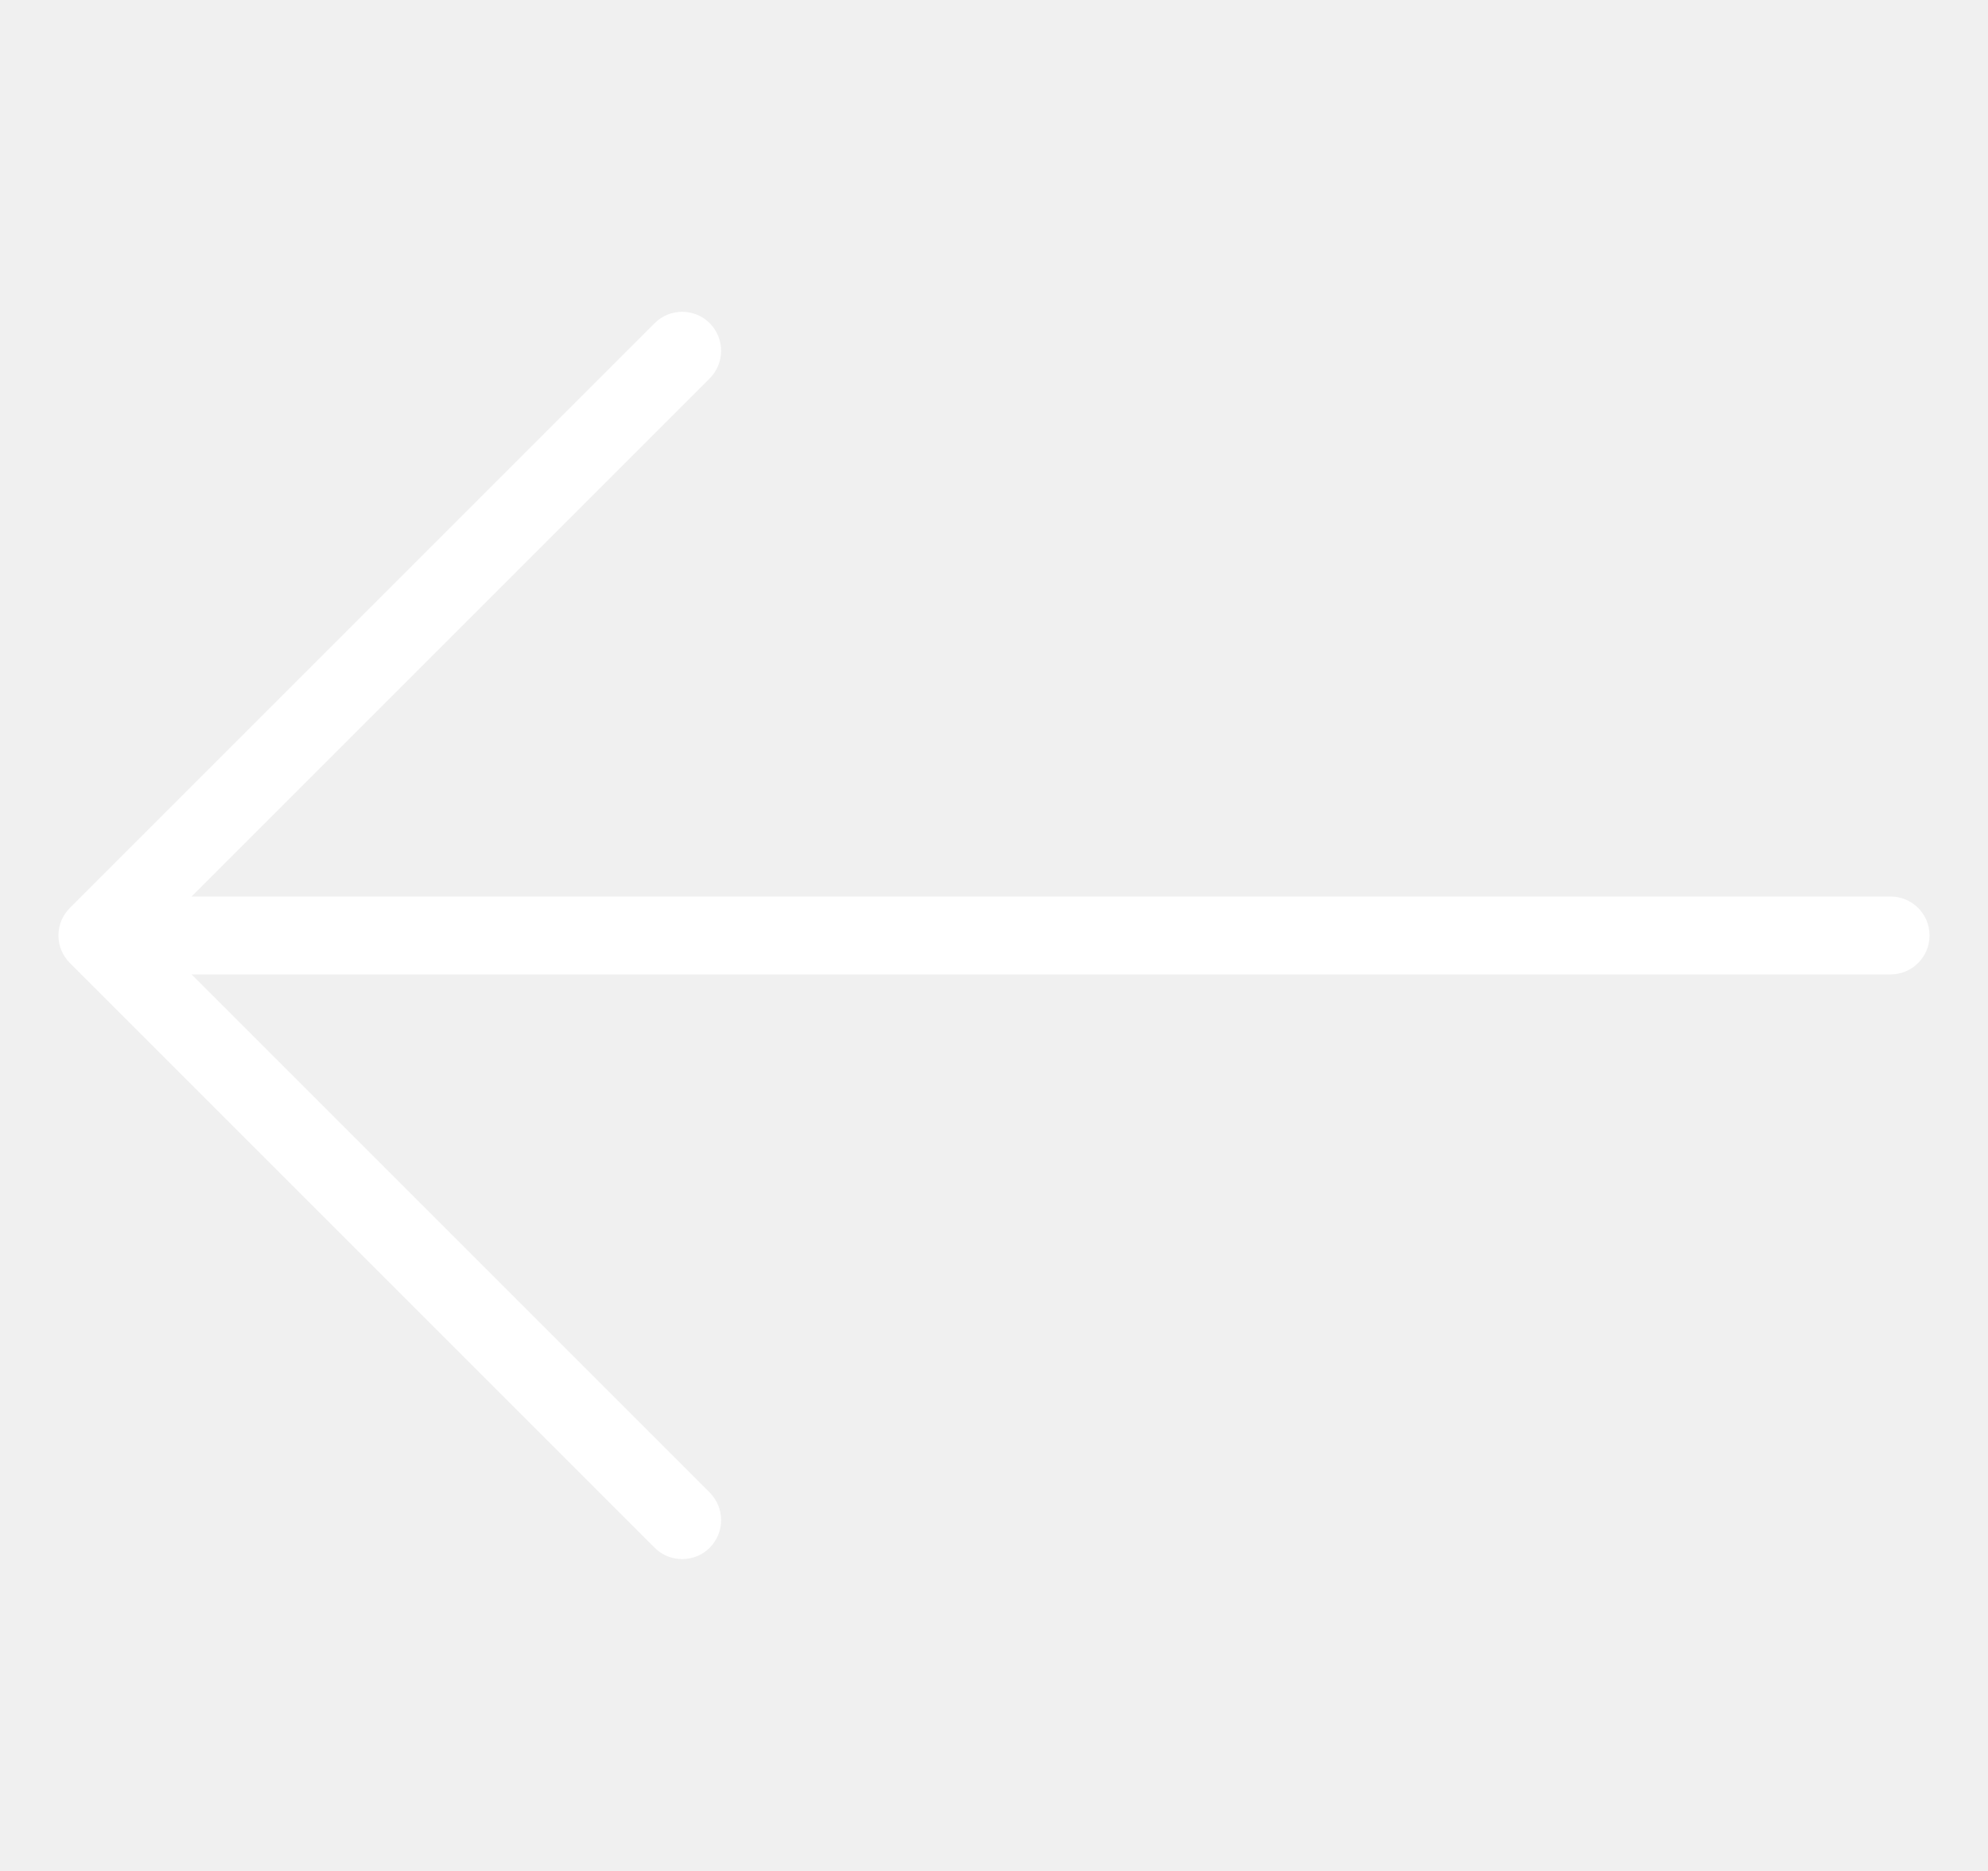
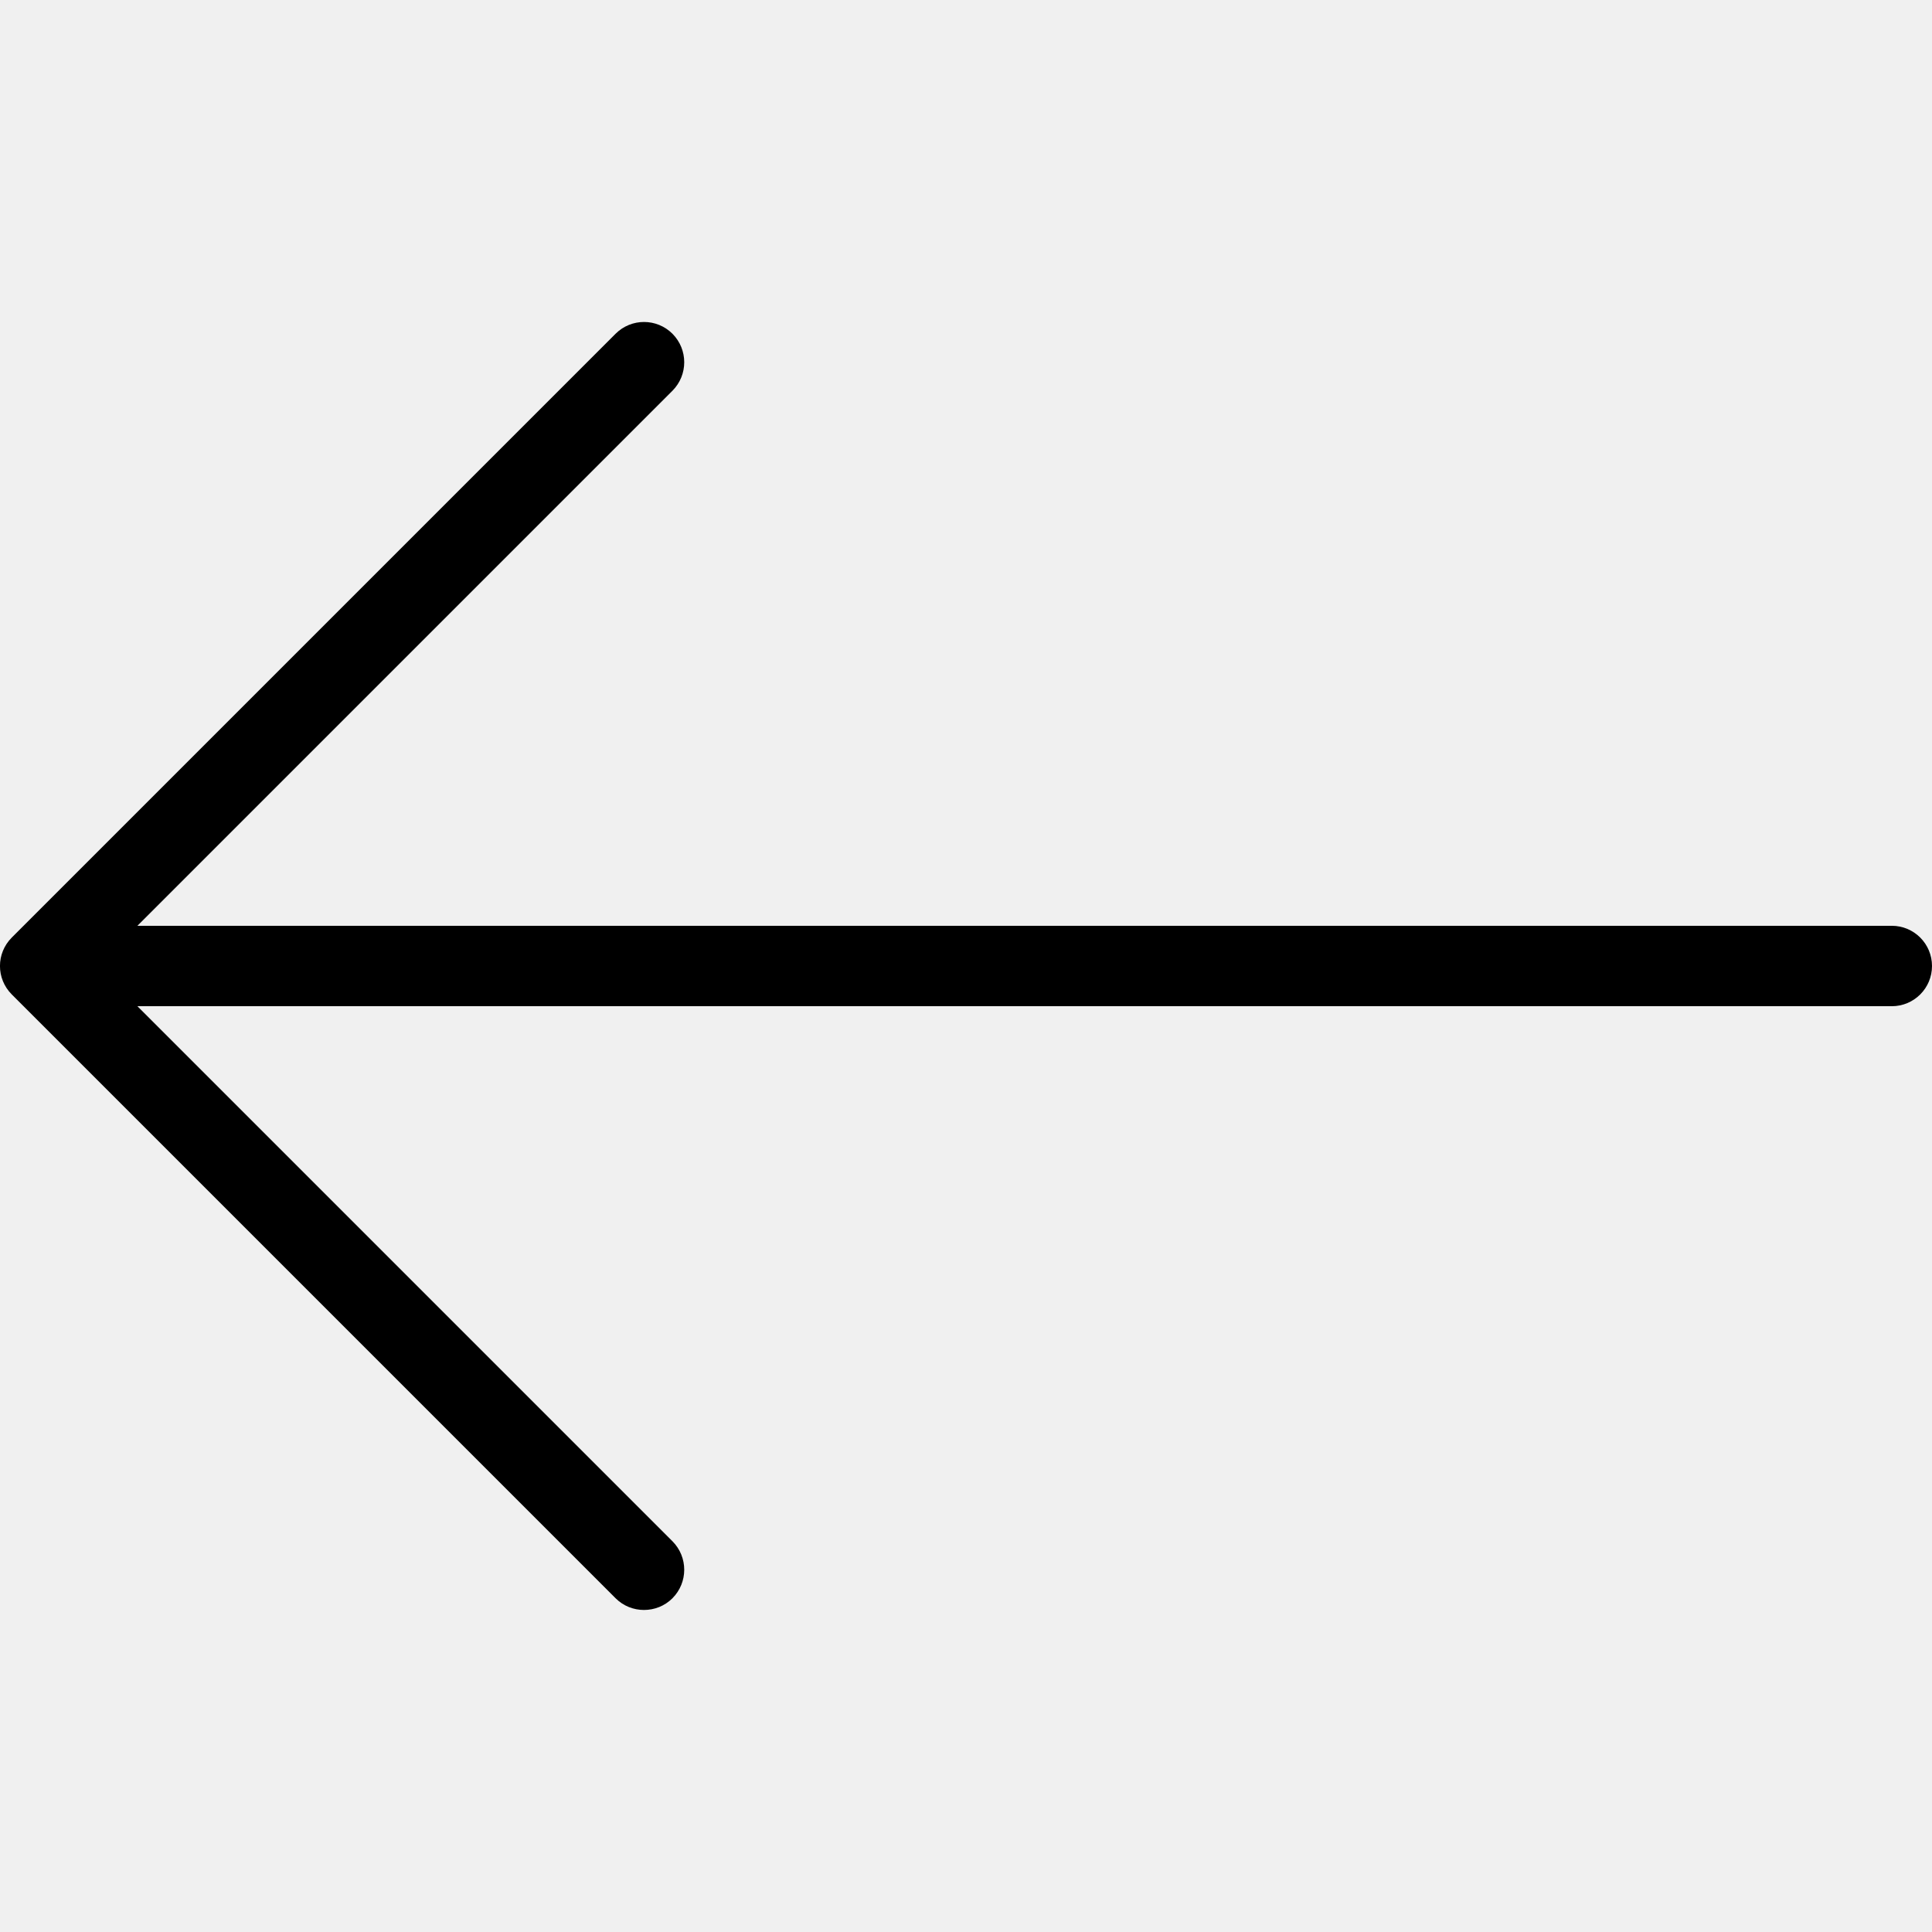
- <svg xmlns="http://www.w3.org/2000/svg" width="17" height="16" viewBox="0 0 17 16" fill="none">
-   <g clip-path="url(#clip0_152:1240)">
-     <path d="M0.598 7.764L5.598 2.764C5.728 2.634 5.939 2.634 6.069 2.764C6.199 2.895 6.199 3.105 6.069 3.236L1.638 7.667H16.167C16.351 7.667 16.5 7.816 16.5 8C16.5 8.184 16.351 8.333 16.167 8.333H1.638L6.069 12.764C6.199 12.895 6.199 13.105 6.069 13.236C6.004 13.301 5.919 13.333 5.833 13.333C5.748 13.333 5.663 13.301 5.598 13.236L0.598 8.236C0.467 8.105 0.467 7.895 0.598 7.764Z" fill="white" />
+ <svg xmlns="http://www.w3.org/2000/svg" width="16" height="16" viewBox="0 0 16 16" fill="none">
+   <g clip-path="url(#clip0_510:1743)">
+     <path d="M0.098 7.764L5.098 2.764C5.228 2.634 5.439 2.634 5.569 2.764C5.699 2.895 5.699 3.105 5.569 3.236L1.138 7.667H15.667C15.851 7.667 16 7.816 16 8C16 8.184 15.851 8.333 15.667 8.333H1.138L5.569 12.764C5.699 12.895 5.699 13.105 5.569 13.236C5.504 13.301 5.419 13.333 5.333 13.333C5.248 13.333 5.163 13.301 5.098 13.236L0.098 8.236C-0.033 8.105 -0.033 7.895 0.098 7.764Z" fill="black" />
  </g>
  <defs>
-     <clipPath id="clip0_152:1240">
-       <rect width="16" height="16" fill="white" transform="matrix(-1 0 0 1 16.5 0)" />
+     <clipPath id="clip0_510:1743">
+       <rect width="16" height="16" fill="white" transform="matrix(-1 0 0 1 16 0)" />
    </clipPath>
  </defs>
</svg>
